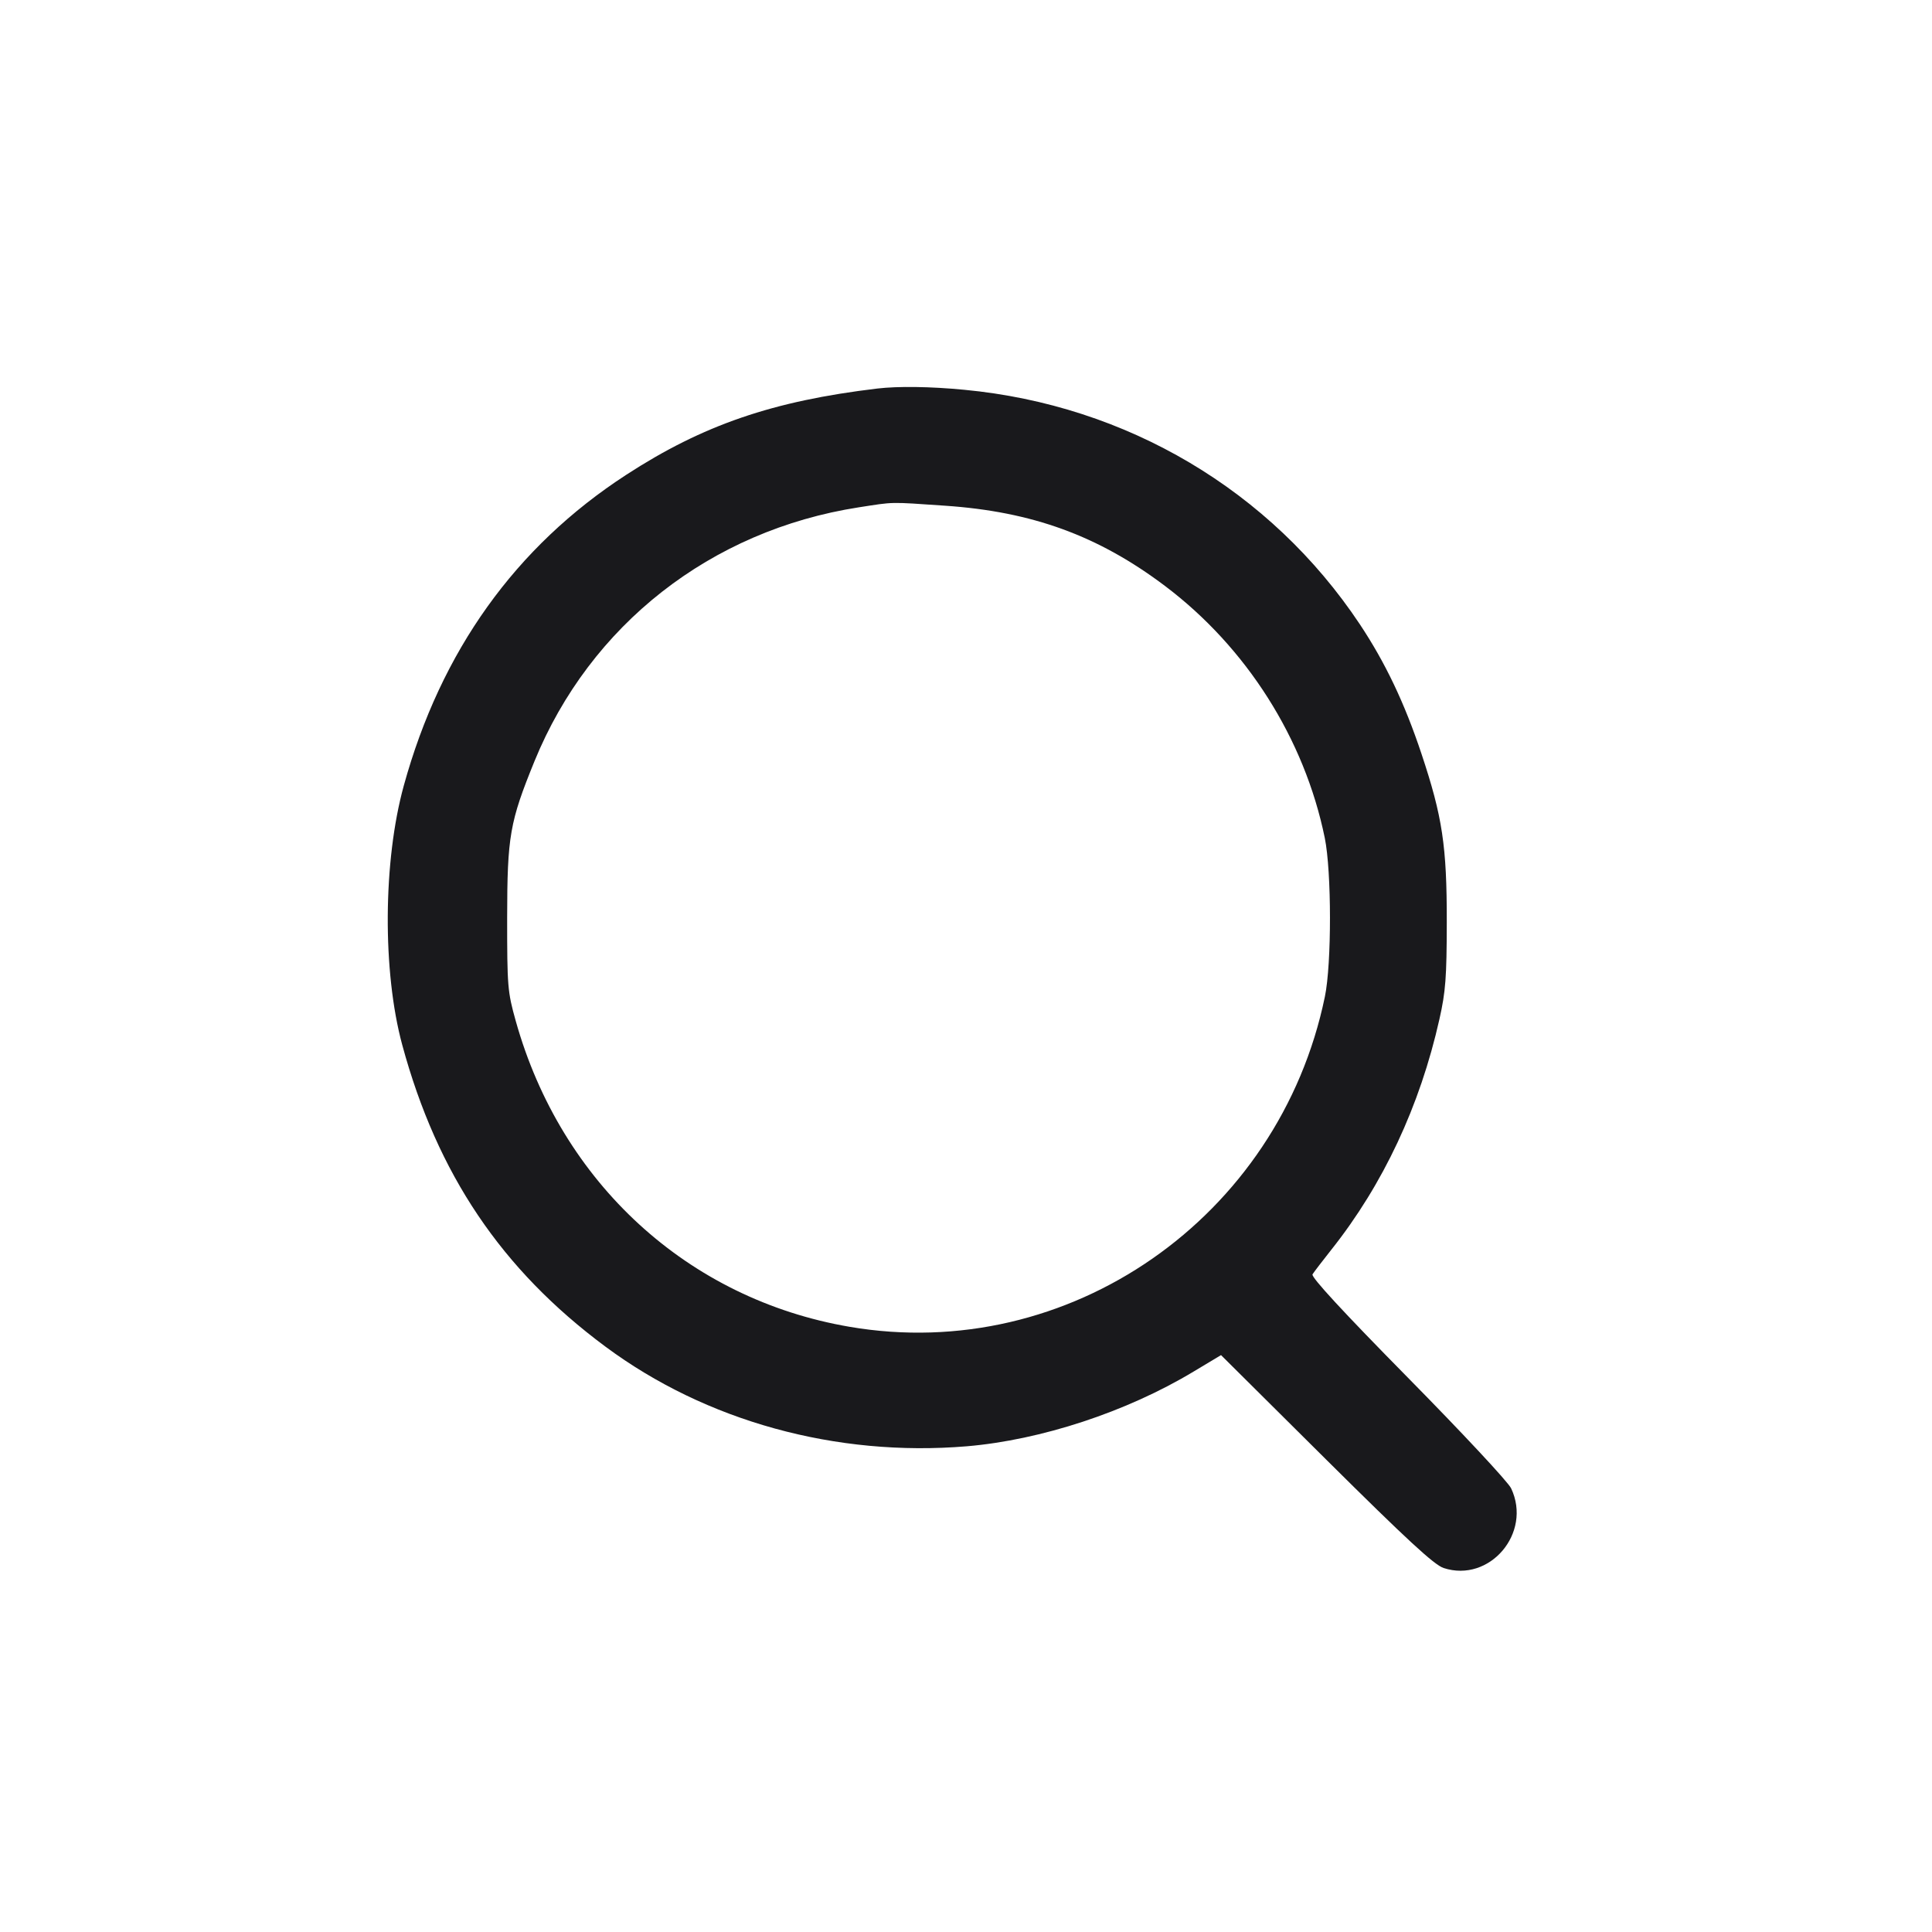
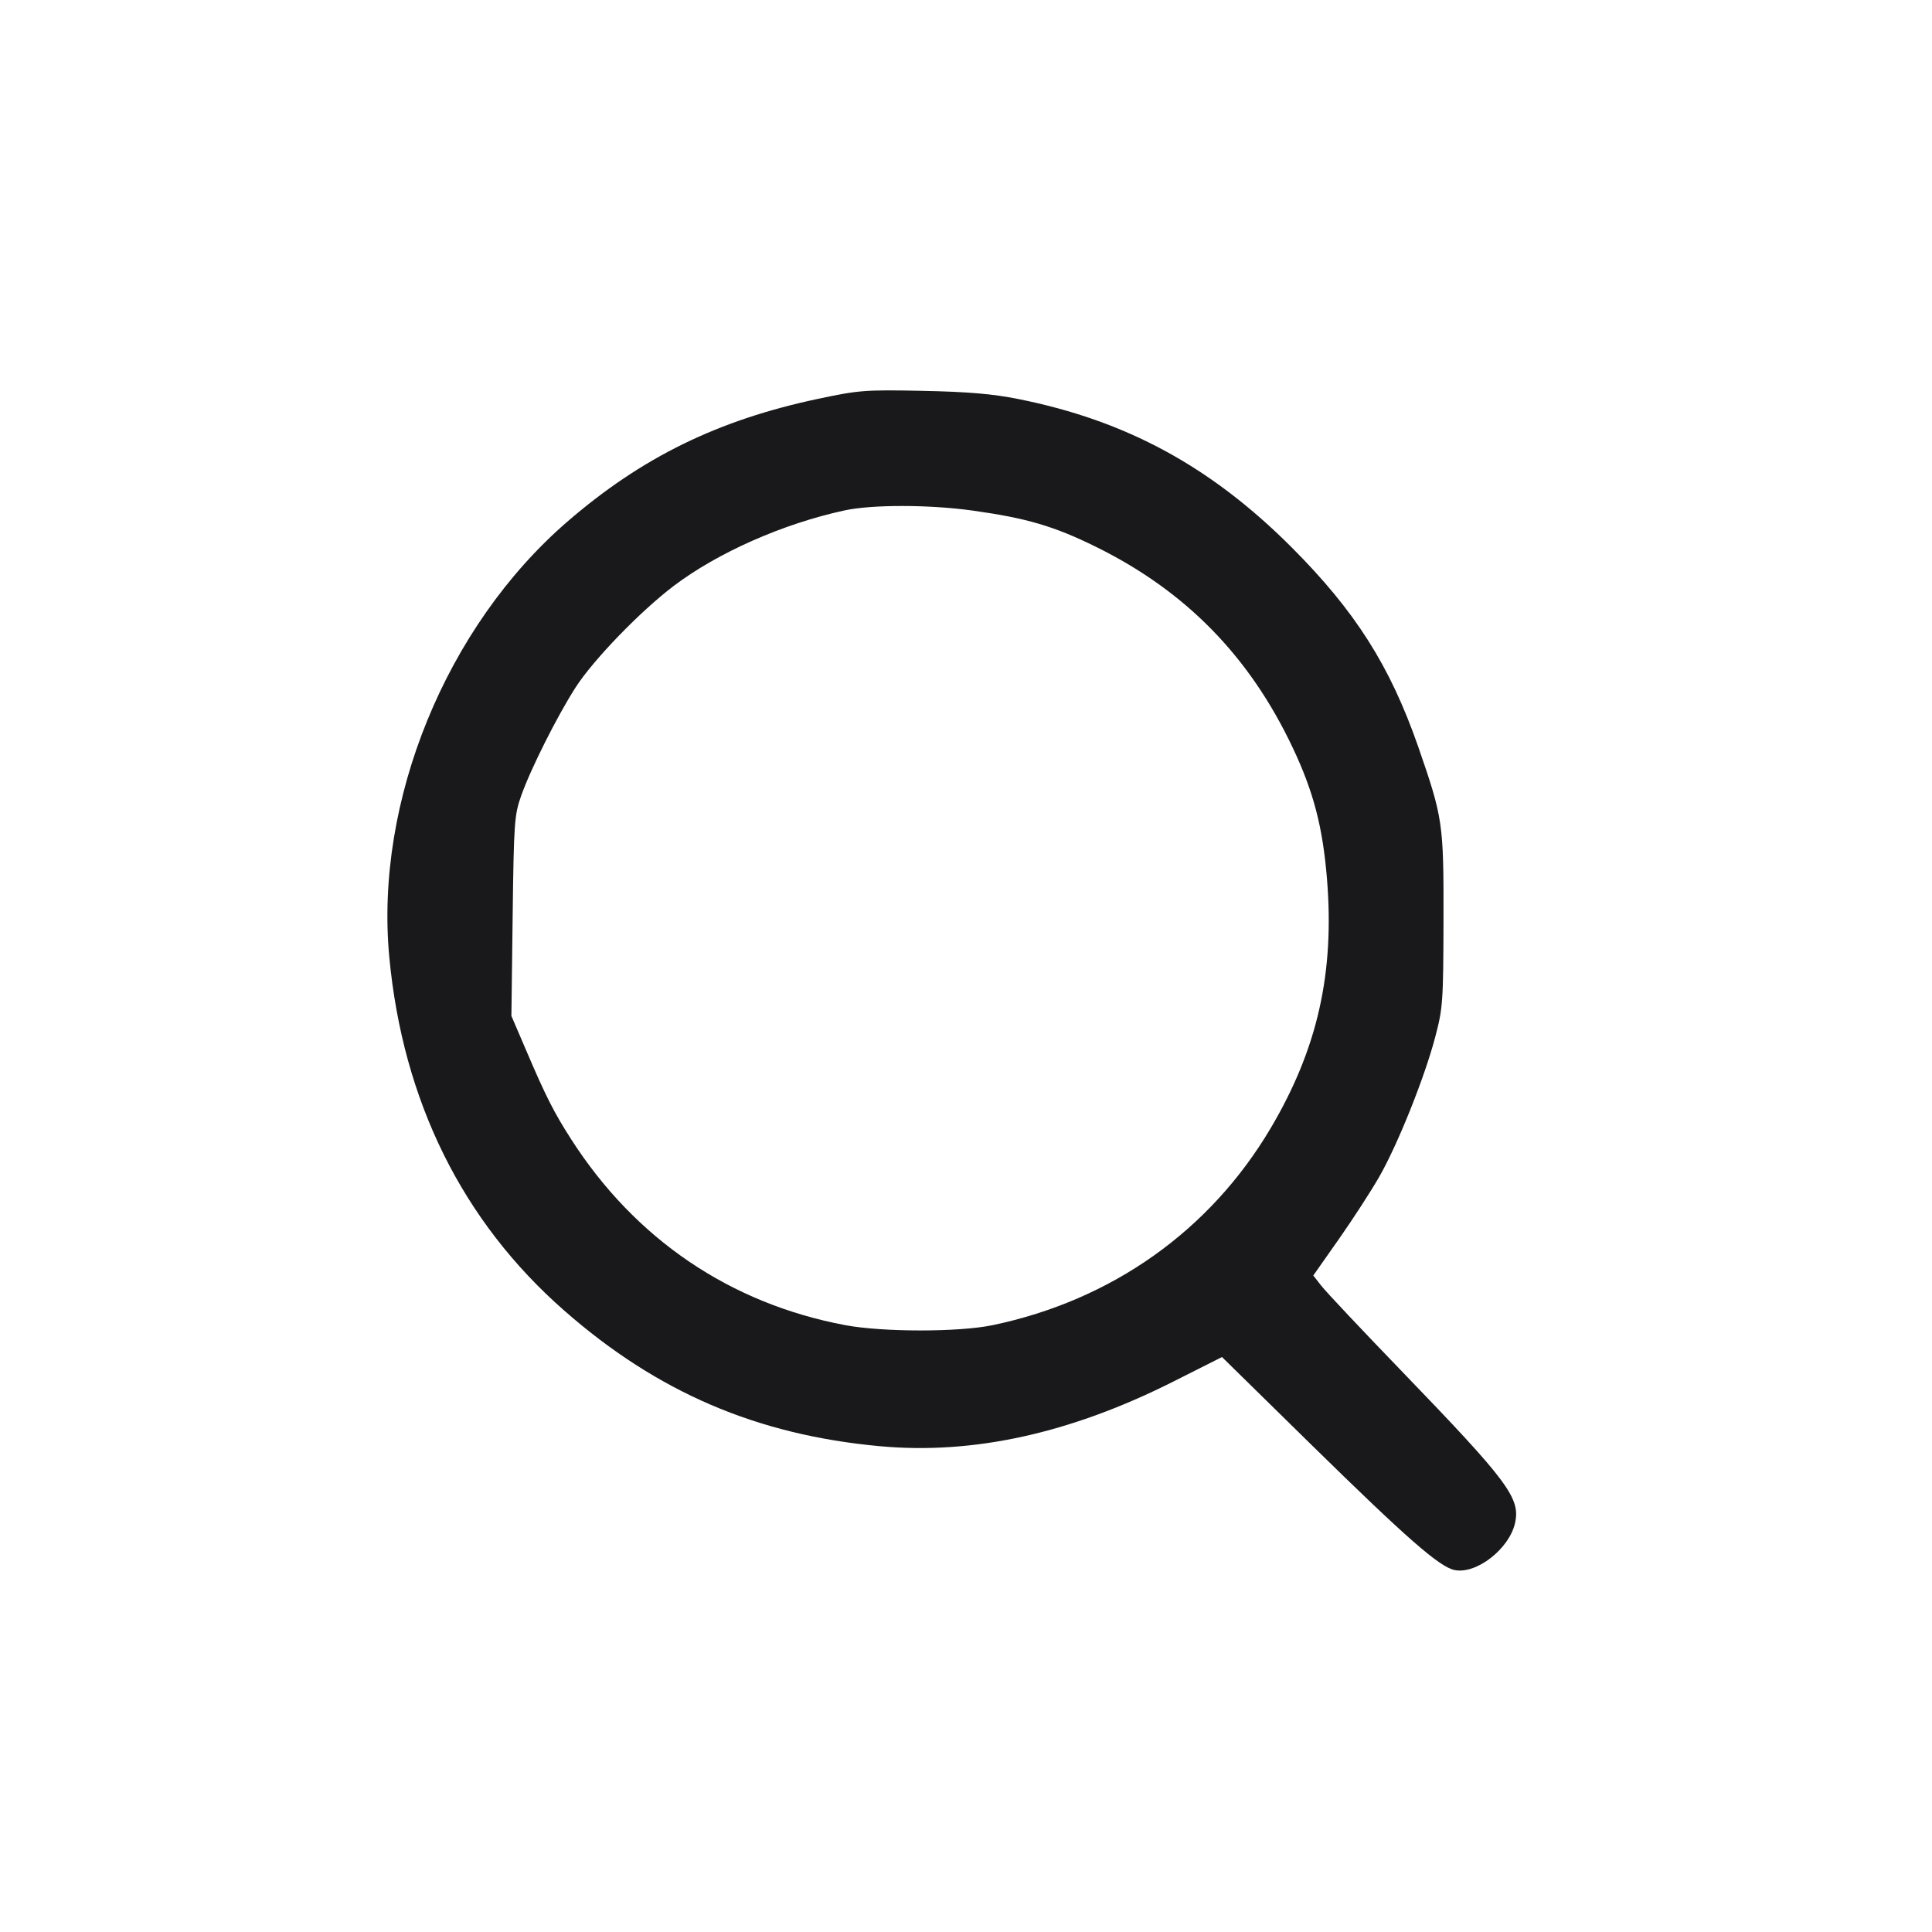
<svg xmlns="http://www.w3.org/2000/svg" width="20" height="20" viewBox="0 0 20 20" fill="none">
-   <path d="M9.083 4.022 C 8.001 4.151,7.277 4.399,6.483 4.915 C 5.337 5.659,4.564 6.739,4.180 8.133 C 3.965 8.912,3.958 10.057,4.164 10.817 C 4.527 12.155,5.192 13.142,6.267 13.940 C 7.308 14.713,8.655 15.084,10.007 14.972 C 10.776 14.907,11.662 14.616,12.355 14.199 L 12.640 14.028 13.728 15.109 C 14.566 15.941,14.846 16.199,14.944 16.232 C 15.421 16.388,15.862 15.869,15.643 15.407 C 15.612 15.341,15.131 14.826,14.574 14.261 C 13.900 13.577,13.571 13.220,13.587 13.192 C 13.601 13.169,13.690 13.053,13.785 12.933 C 14.319 12.259,14.699 11.450,14.901 10.550 C 14.965 10.266,14.976 10.119,14.977 9.550 C 14.978 8.756,14.932 8.455,14.715 7.803 C 14.539 7.275,14.340 6.858,14.076 6.461 C 13.155 5.078,11.664 4.194,9.982 4.035 C 9.631 4.001,9.295 3.997,9.083 4.022 M9.782 5.235 C 10.686 5.296,11.370 5.546,12.059 6.065 C 12.904 6.702,13.504 7.648,13.714 8.674 C 13.785 9.022,13.786 9.976,13.715 10.318 C 13.242 12.608,11.061 14.123,8.795 13.735 C 7.122 13.449,5.809 12.246,5.339 10.569 C 5.254 10.266,5.250 10.212,5.250 9.500 C 5.251 8.655,5.277 8.508,5.533 7.880 C 6.109 6.469,7.359 5.490,8.889 5.252 C 9.263 5.194,9.200 5.195,9.782 5.235 " fill="#19191C" stroke="none" fill-rule="evenodd" />
+   <path d="M8.467 4.129 C 7.430 4.349,6.642 4.735,5.871 5.402 C 4.617 6.487,3.878 8.297,4.030 9.908 C 4.170 11.398,4.787 12.644,5.842 13.568 C 6.804 14.412,7.834 14.854,9.108 14.971 C 10.076 15.060,11.082 14.838,12.146 14.302 L 12.650 14.048 13.568 14.949 C 14.563 15.925,14.902 16.222,15.058 16.253 C 15.284 16.299,15.625 16.033,15.684 15.765 C 15.740 15.508,15.613 15.337,14.516 14.200 C 14.100 13.769,13.723 13.369,13.678 13.310 L 13.595 13.204 13.860 12.827 C 14.005 12.620,14.194 12.329,14.279 12.180 C 14.470 11.846,14.748 11.153,14.858 10.733 C 14.937 10.434,14.941 10.367,14.943 9.517 C 14.945 8.518,14.937 8.469,14.681 7.729 C 14.389 6.892,14.030 6.326,13.369 5.664 C 12.534 4.829,11.659 4.354,10.543 4.131 C 10.274 4.077,10.024 4.056,9.550 4.046 C 8.953 4.034,8.891 4.039,8.467 4.129 M10.065 5.285 C 10.627 5.363,10.913 5.447,11.350 5.663 C 12.275 6.120,12.936 6.795,13.383 7.742 C 13.597 8.194,13.693 8.561,13.737 9.099 C 13.816 10.074,13.639 10.858,13.155 11.677 C 12.527 12.739,11.510 13.460,10.276 13.718 C 9.927 13.791,9.140 13.791,8.750 13.718 C 7.559 13.494,6.577 12.829,5.913 11.794 C 5.735 11.517,5.649 11.347,5.451 10.883 L 5.294 10.517 5.307 9.483 C 5.319 8.516,5.325 8.436,5.395 8.238 C 5.493 7.960,5.769 7.411,5.958 7.117 C 6.143 6.829,6.630 6.326,6.975 6.065 C 7.431 5.720,8.105 5.422,8.742 5.284 C 9.025 5.222,9.621 5.223,10.065 5.285 " fill="#19191C" stroke="none" fill-rule="evenodd" />
</svg>
